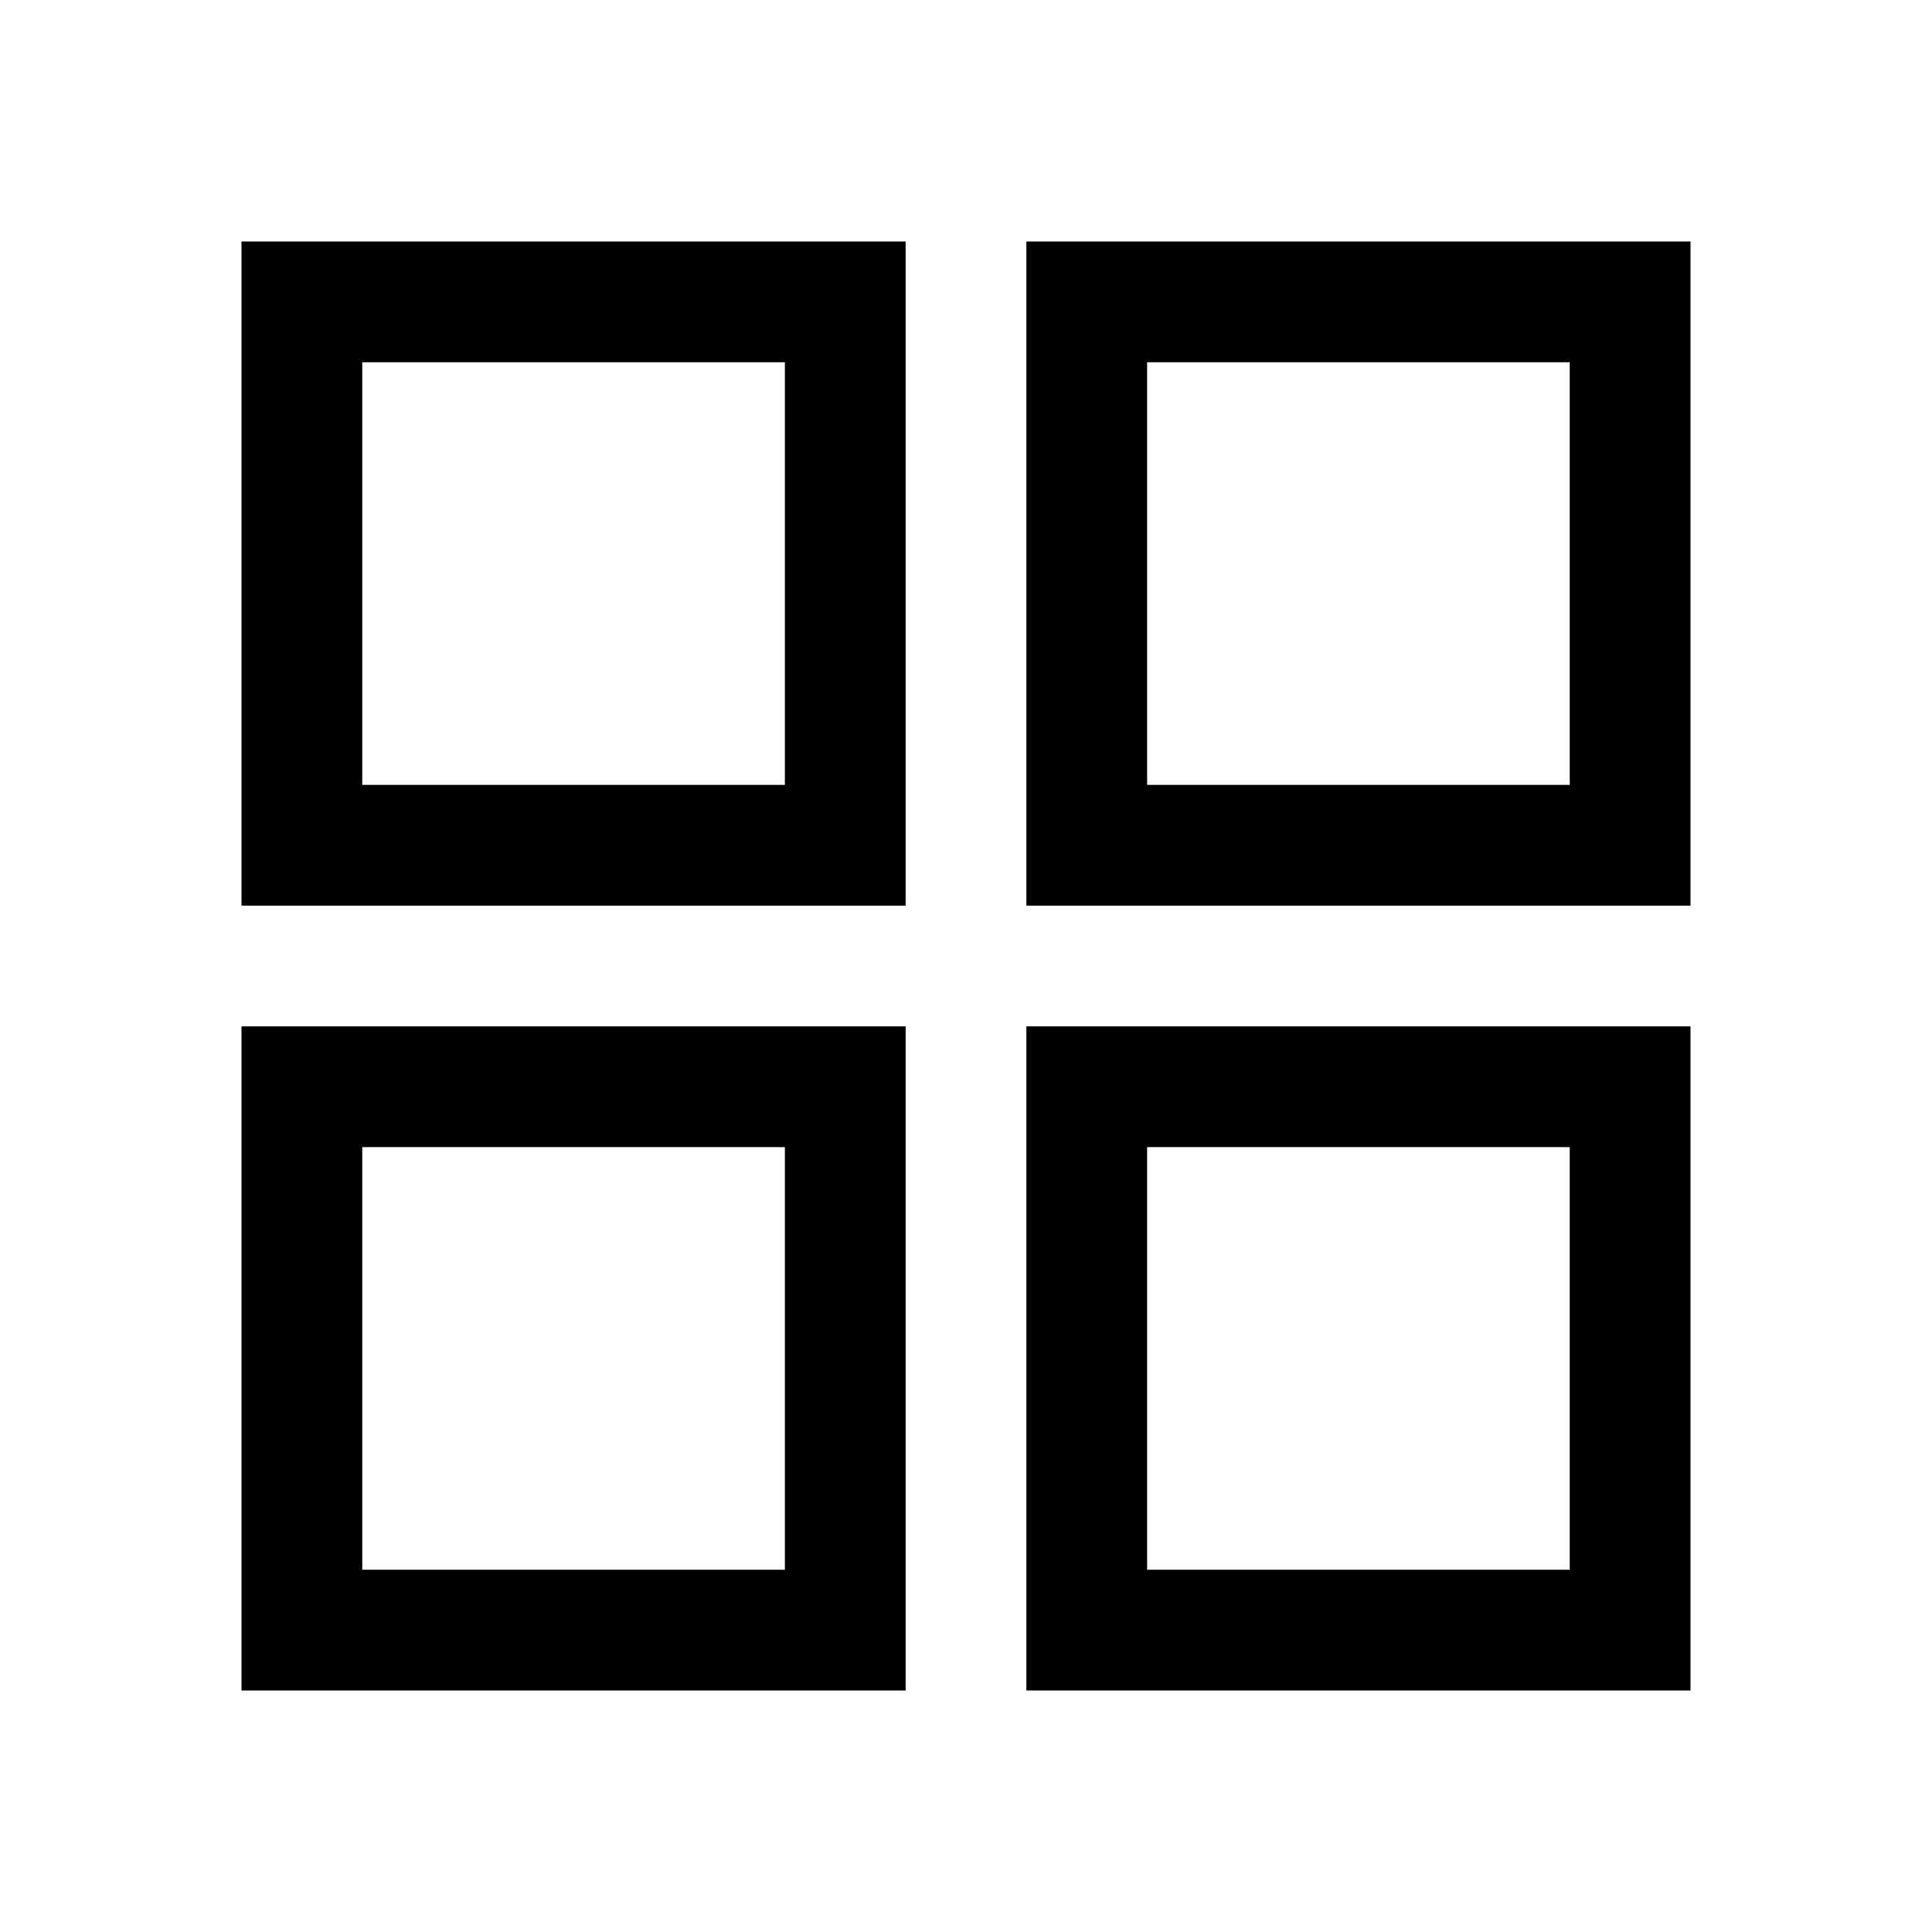
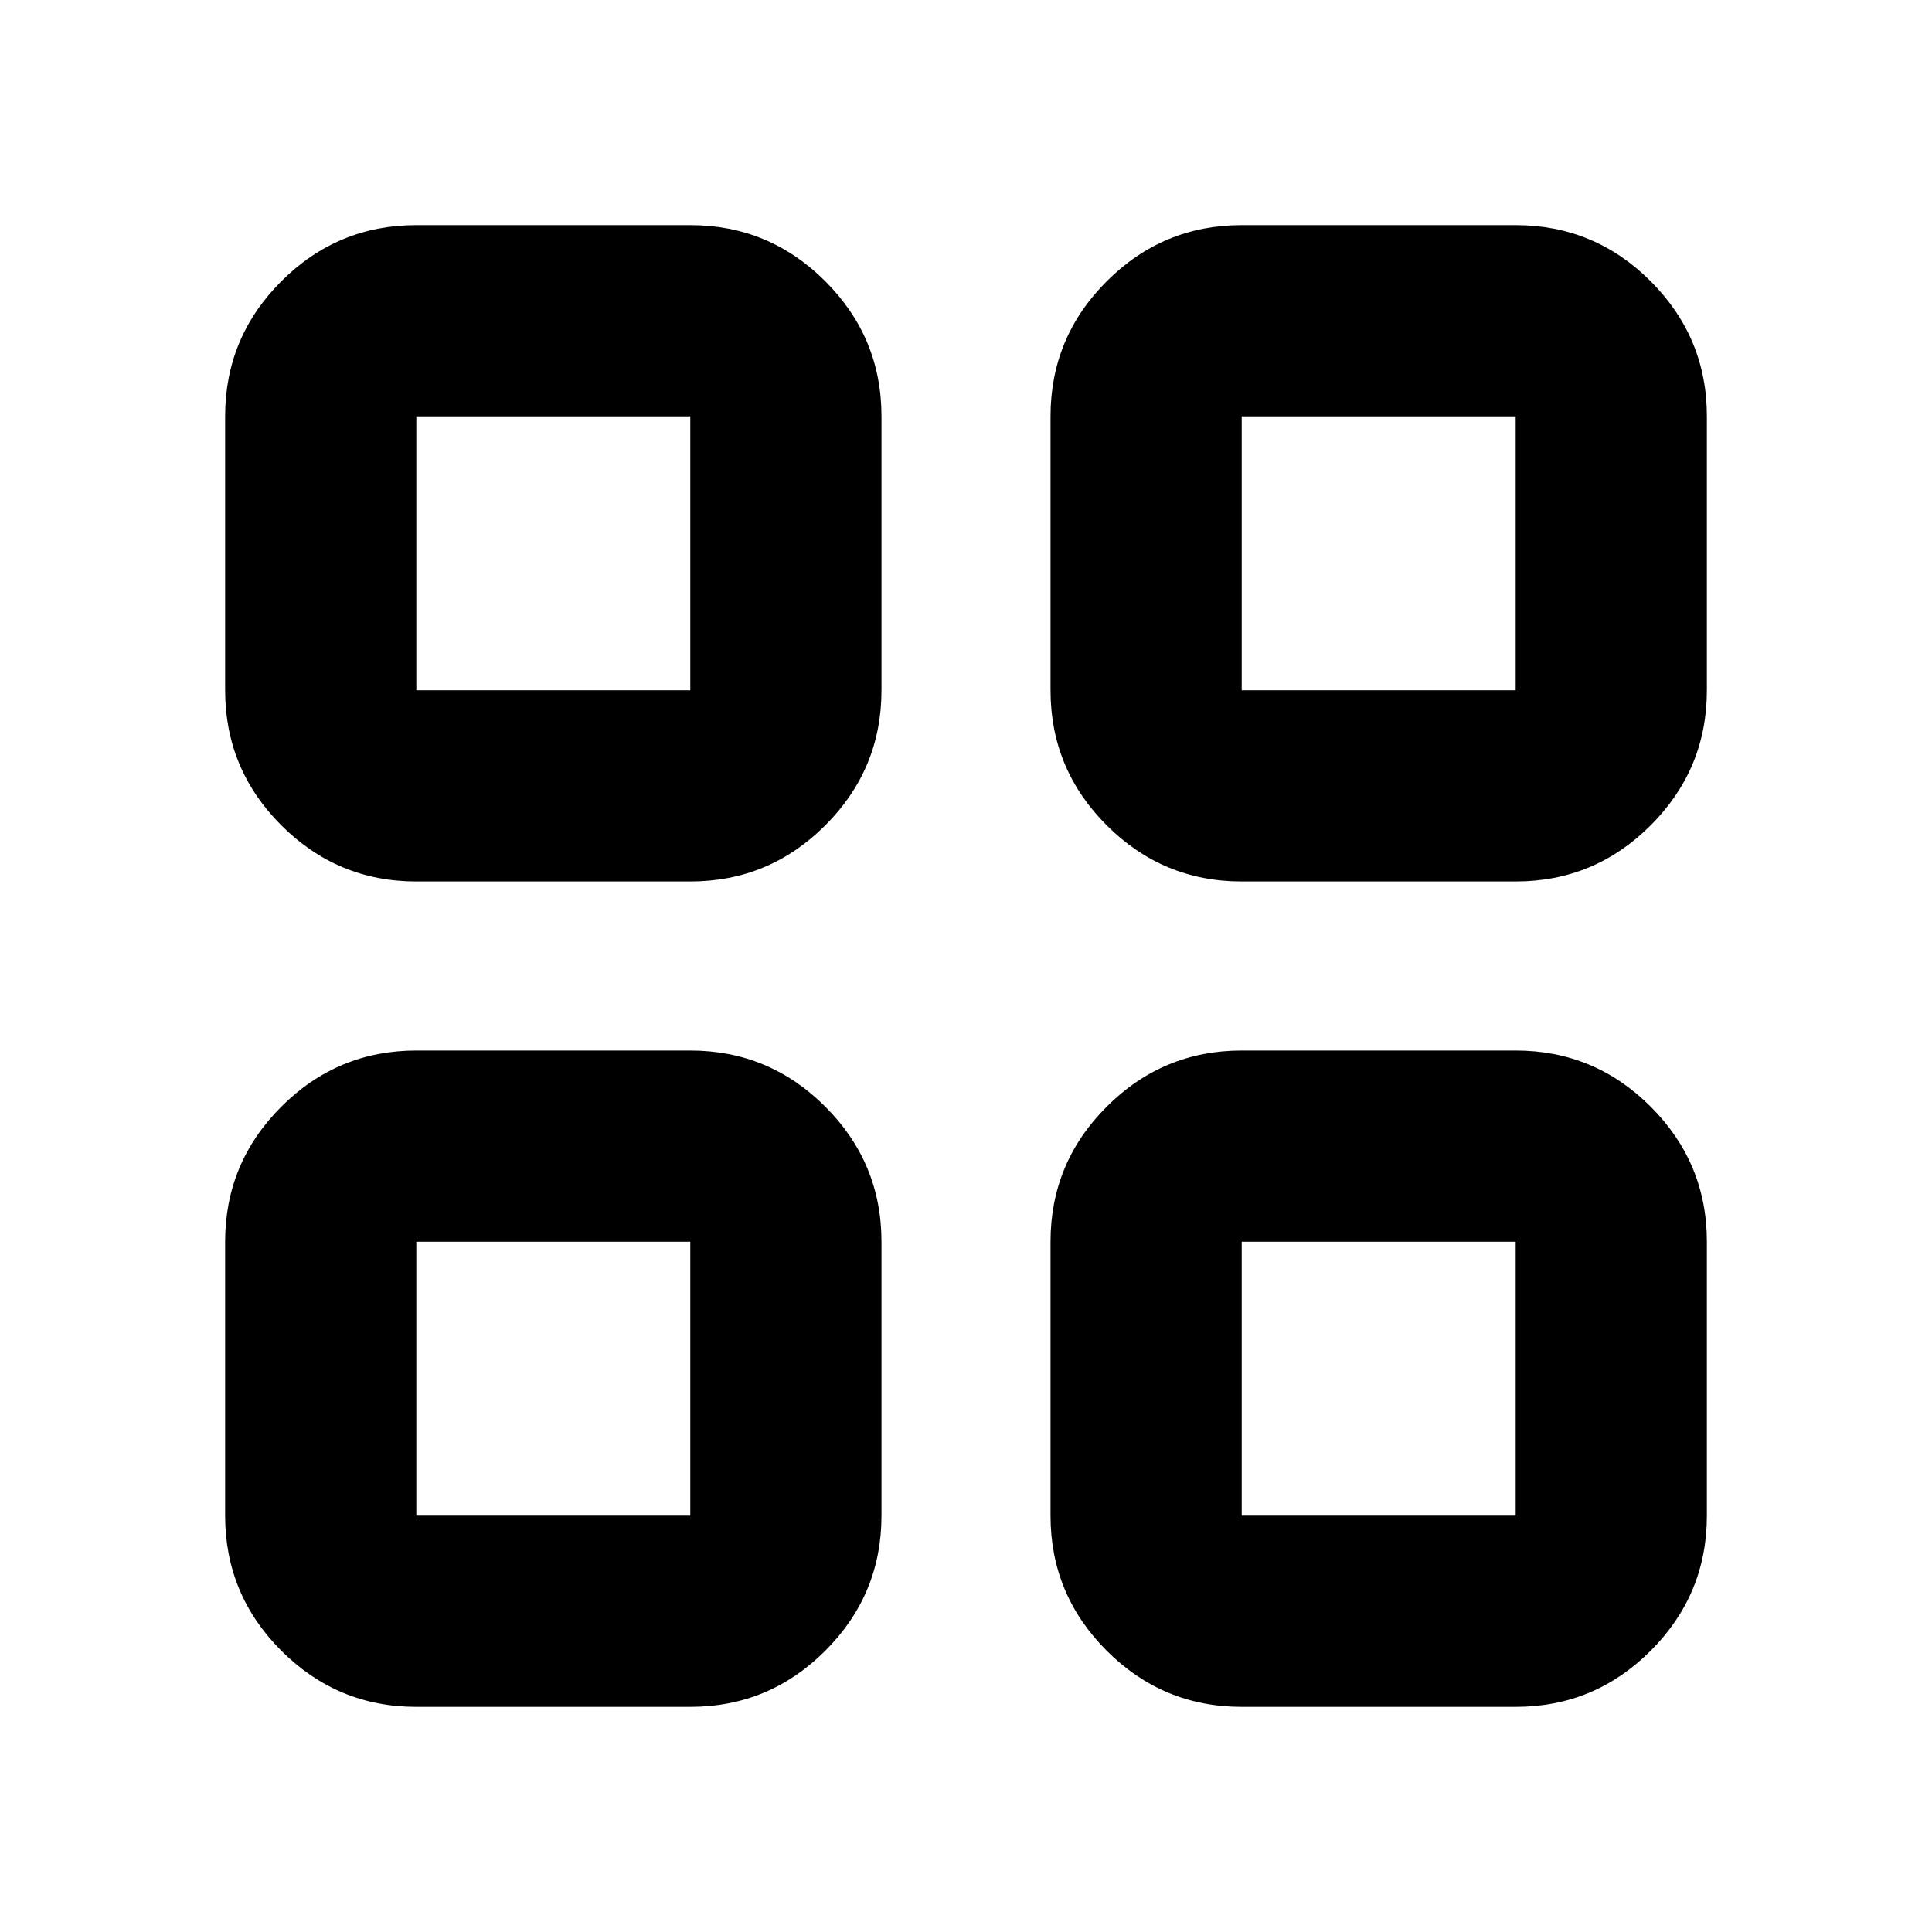
- <svg xmlns="http://www.w3.org/2000/svg" height="24" viewBox="0 96 960 960" width="24" fill="currentColor">
-   <path d="M120 546V216h330v330H120Zm0 390V606h330v330H120Zm390-390V216h330v330H510Zm0 390V606h330v330H510ZM180 486h210V276H180v210Zm390 0h210V276H570v210Zm0 390h210V666H570v210Zm-390 0h210V666H180v210Zm390-390Zm0 180Zm-180 0Zm0-180Z" />
+ <svg xmlns="http://www.w3.org/2000/svg" fill="currentColor" height="20" viewBox="0 96 960 960" width="20">
+   <path d="M206.87 534q-39.188 0-67.094-27.906-27.907-27.907-27.907-67.094V302.87q0-39.188 27.907-67.094 27.906-27.907 67.094-27.907H343q39.187 0 67.094 27.907Q438 263.682 438 302.87V439q0 39.187-27.906 67.094Q382.187 534 343 534H206.87Zm0 410.131q-39.188 0-67.094-27.907-27.907-27.906-27.907-67.094V713q0-39.187 27.907-67.094Q167.682 618 206.87 618H343q39.187 0 67.094 27.906Q438 673.813 438 713v136.13q0 39.188-27.906 67.094-27.907 27.907-67.094 27.907H206.87ZM617 534q-39.187 0-67.094-27.906Q522 478.187 522 439V302.87q0-39.188 27.906-67.094 27.907-27.907 67.094-27.907h136.13q39.188 0 67.094 27.907 27.907 27.906 27.907 67.094V439q0 39.187-27.907 67.094Q792.318 534 753.13 534H617Zm0 410.131q-39.187 0-67.094-27.907Q522 888.318 522 849.13V713q0-39.187 27.906-67.094Q577.813 618 617 618h136.13q39.188 0 67.094 27.906 27.907 27.907 27.907 67.094v136.13q0 39.188-27.907 67.094-27.906 27.907-67.094 27.907H617ZM206.87 439H343V302.87H206.87V439ZM617 439h136.13V302.87H617V439Zm0 410.13h136.13V713H617v136.13Zm-410.13 0H343V713H206.87v136.13ZM617 439Zm0 274Zm-274 0Zm0-274Z" />
</svg>
